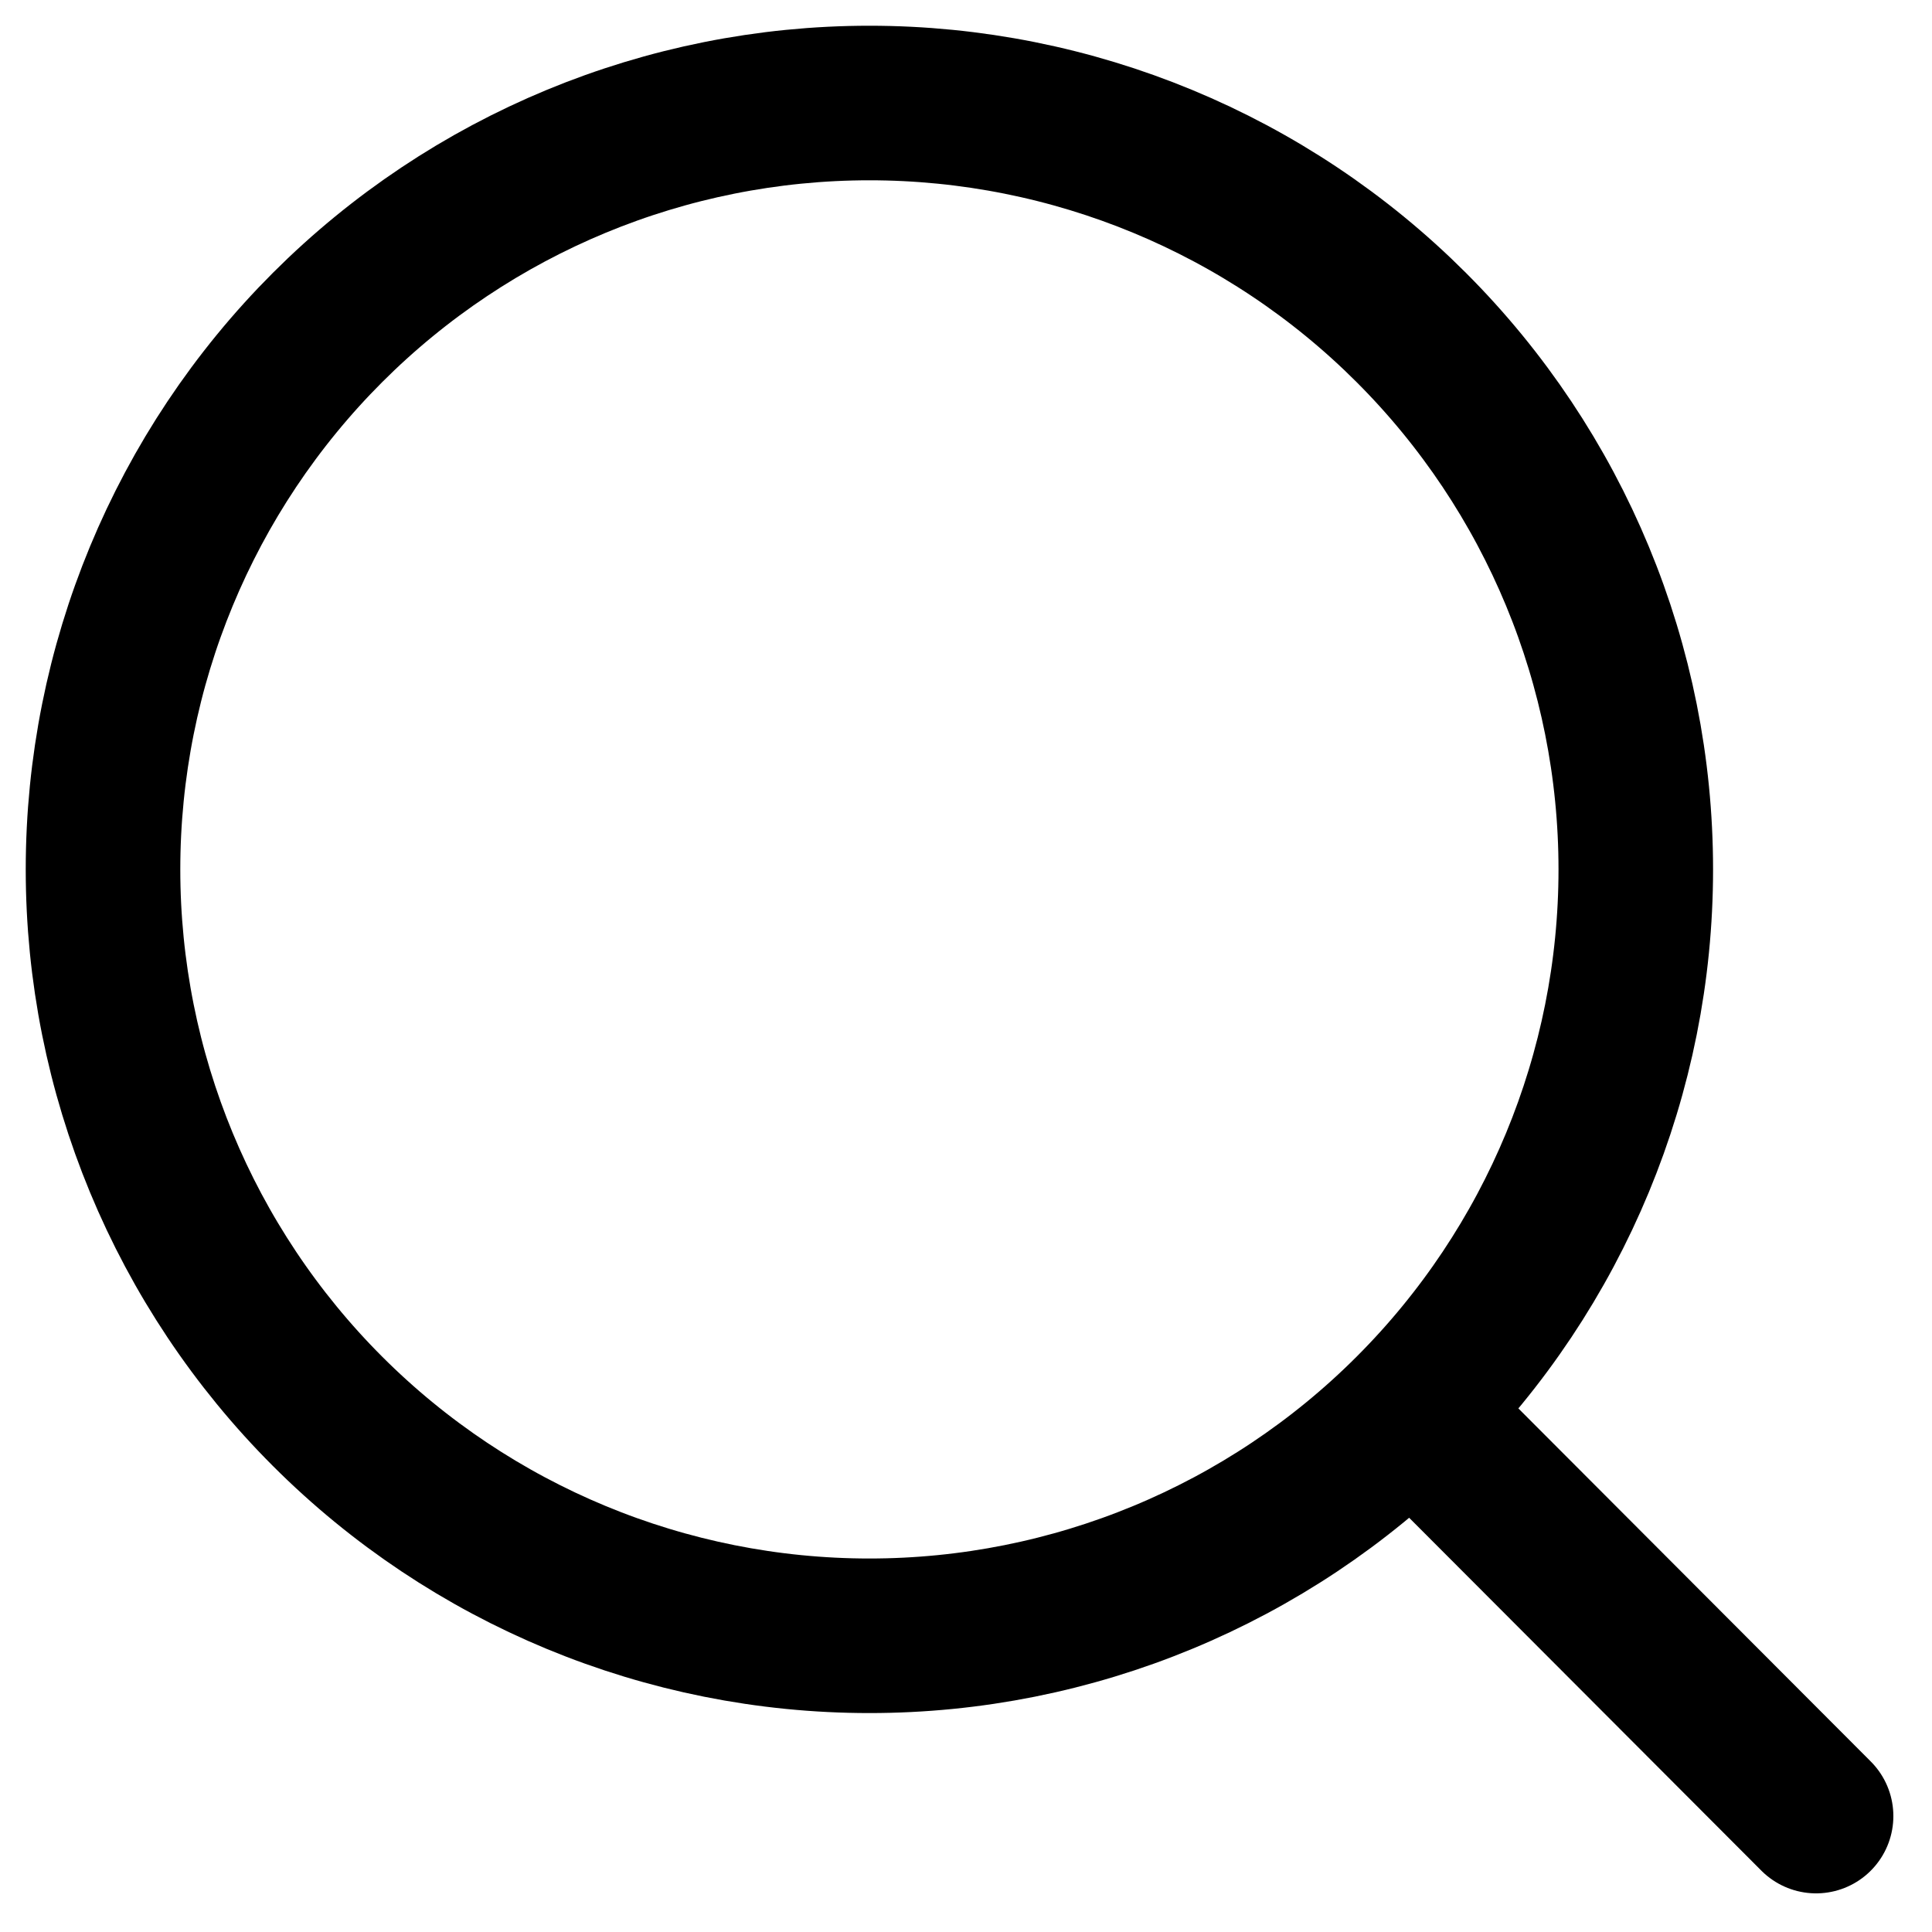
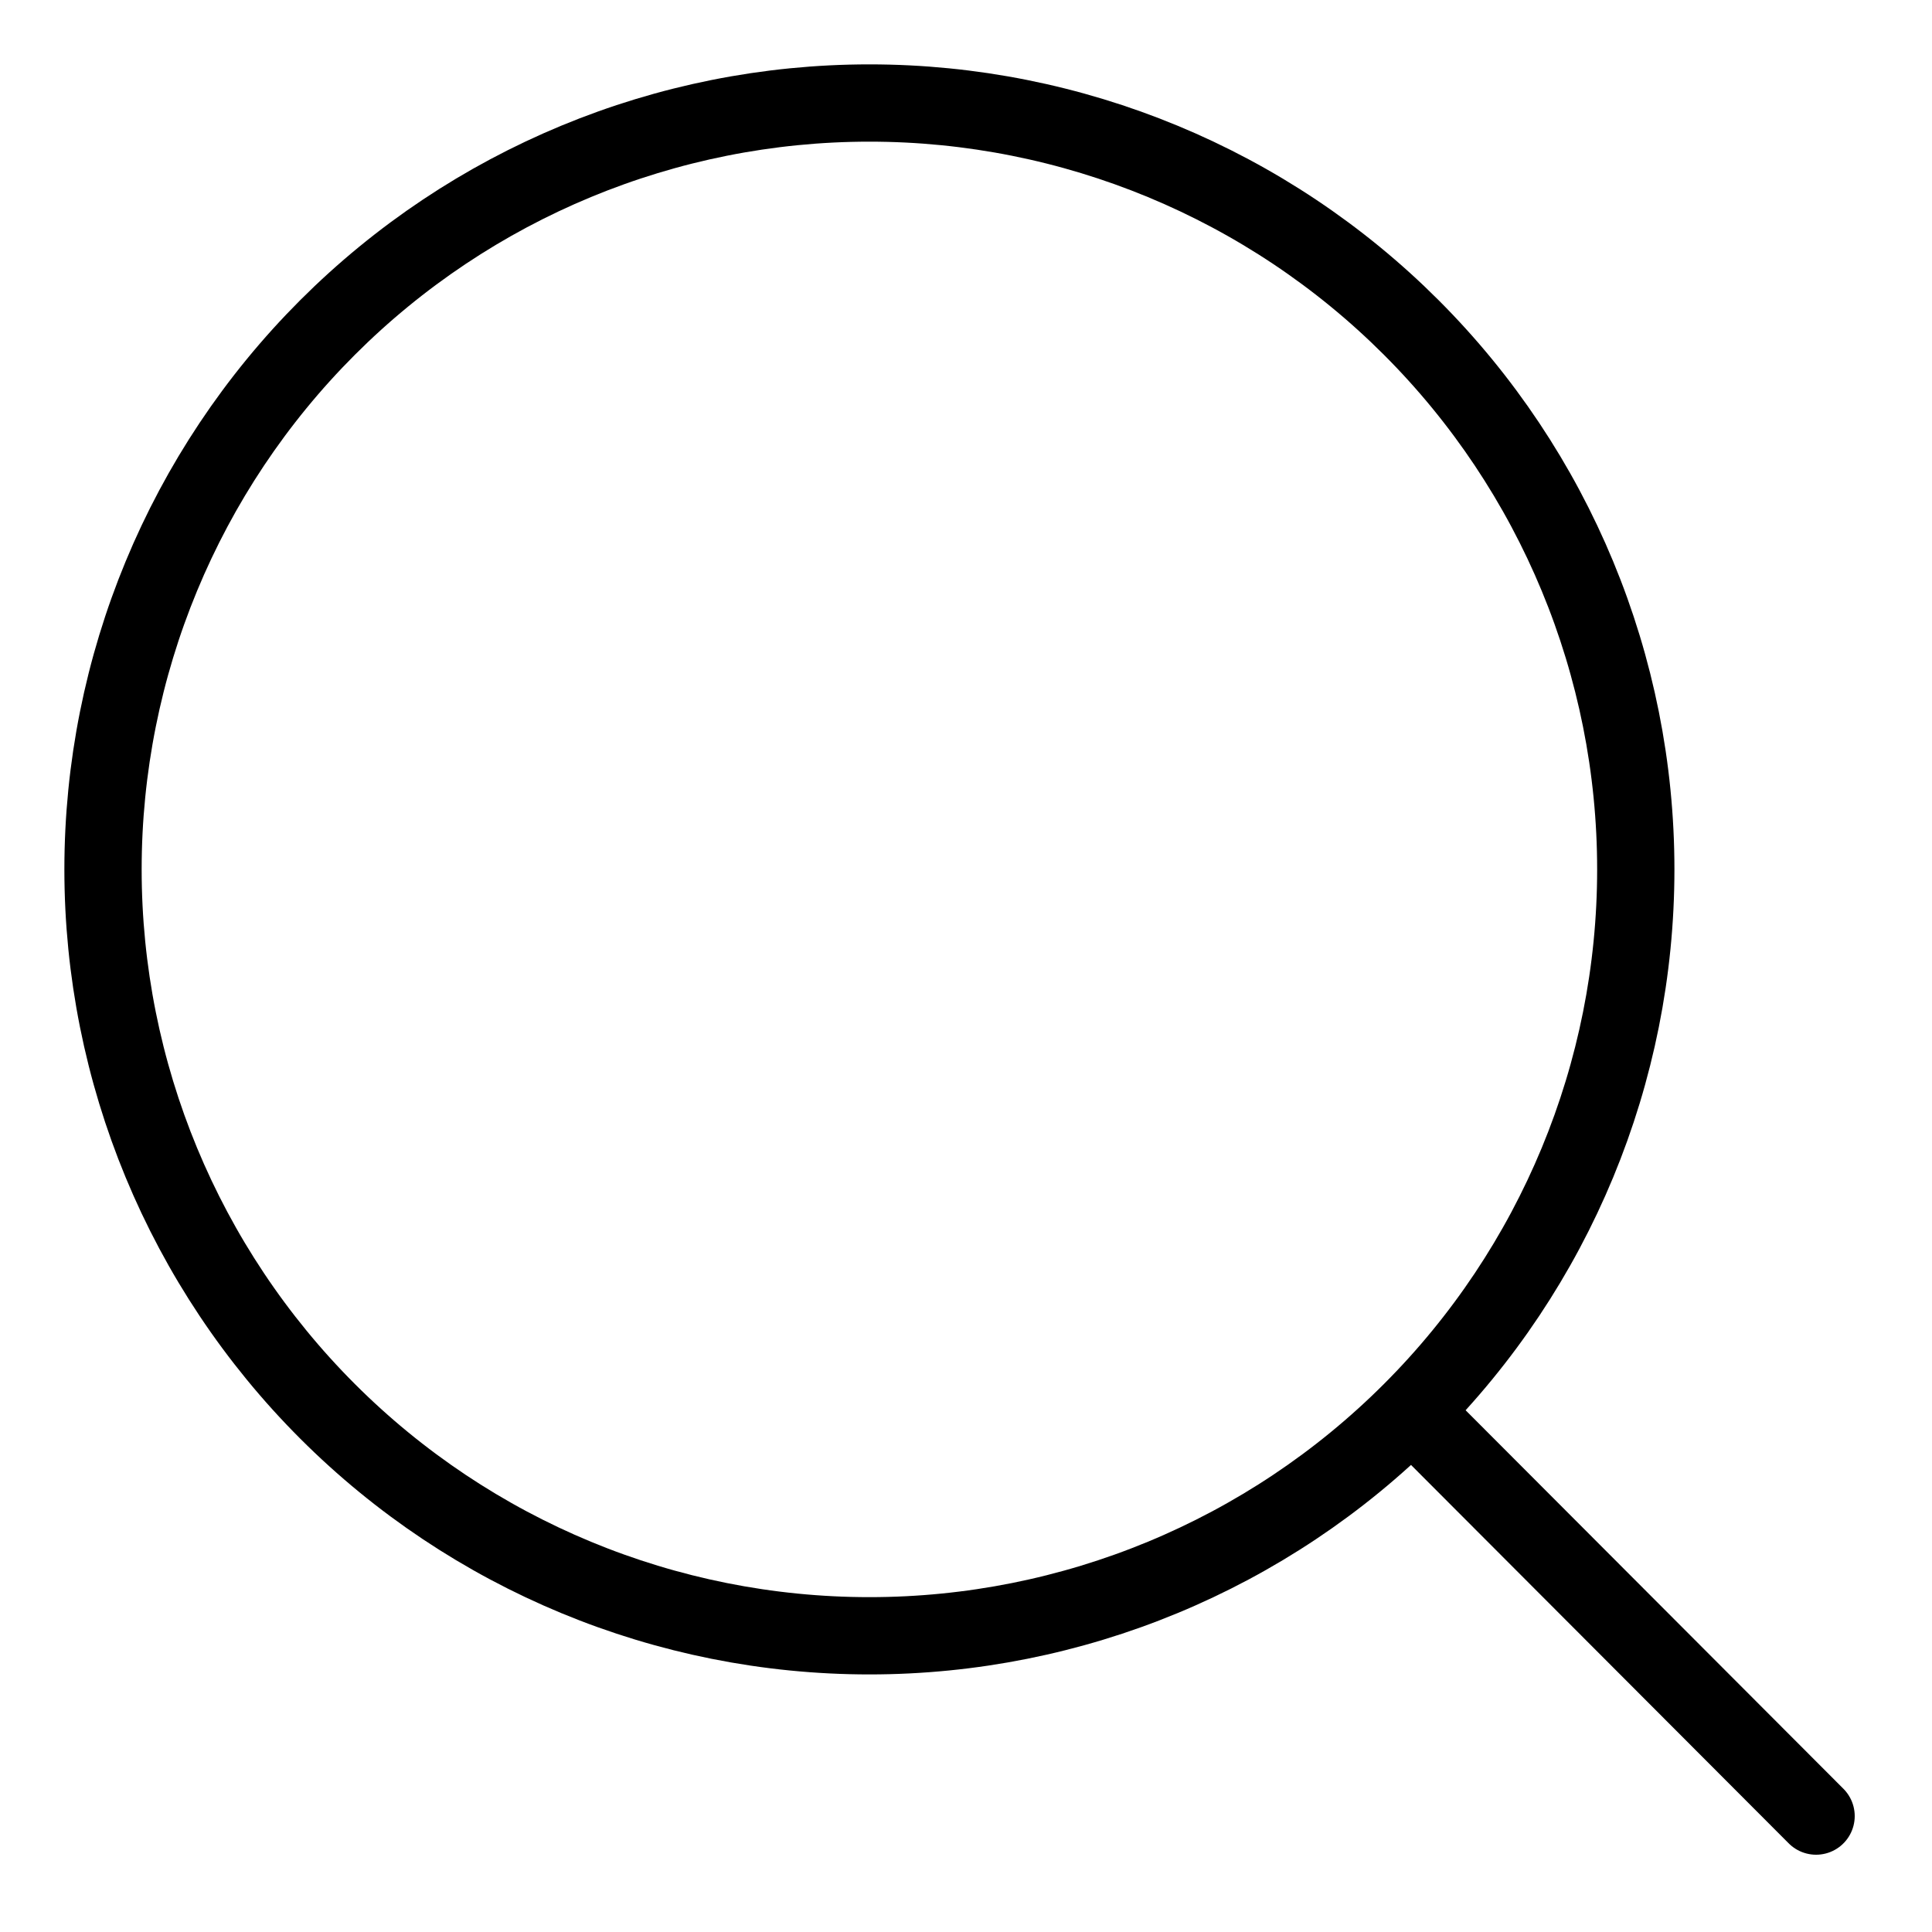
<svg xmlns="http://www.w3.org/2000/svg" width="25" height="25" viewBox="0 0 25 25" fill="none">
-   <path d="M23.5 23.5L18.267 18.257M21.167 11.25C21.167 13.88 20.122 16.402 18.262 18.262C16.403 20.122 13.88 21.167 11.25 21.167C8.62 21.167 6.098 20.122 4.238 18.262C2.378 16.402 1.333 13.88 1.333 11.25C1.333 8.62 2.378 6.098 4.238 4.238C6.098 2.378 8.62 1.333 11.25 1.333C13.88 1.333 16.403 2.378 18.262 4.238C20.122 6.098 21.167 8.62 21.167 11.25V11.25Z" stroke="black" stroke-width="2" stroke-linecap="round" />
+   <path d="M23.5 23.5L18.267 18.257M21.167 11.25C21.167 13.88 20.122 16.402 18.262 18.262C16.403 20.122 13.88 21.167 11.25 21.167C8.62 21.167 6.098 20.122 4.238 18.262C2.378 16.402 1.333 13.88 1.333 11.25C1.333 8.62 2.378 6.098 4.238 4.238C6.098 2.378 8.62 1.333 11.25 1.333C13.88 1.333 16.403 2.378 18.262 4.238C20.122 6.098 21.167 8.62 21.167 11.25V11.25Z" stroke="black" strokeWidth="2" stroke-linecap="round" />
</svg>
